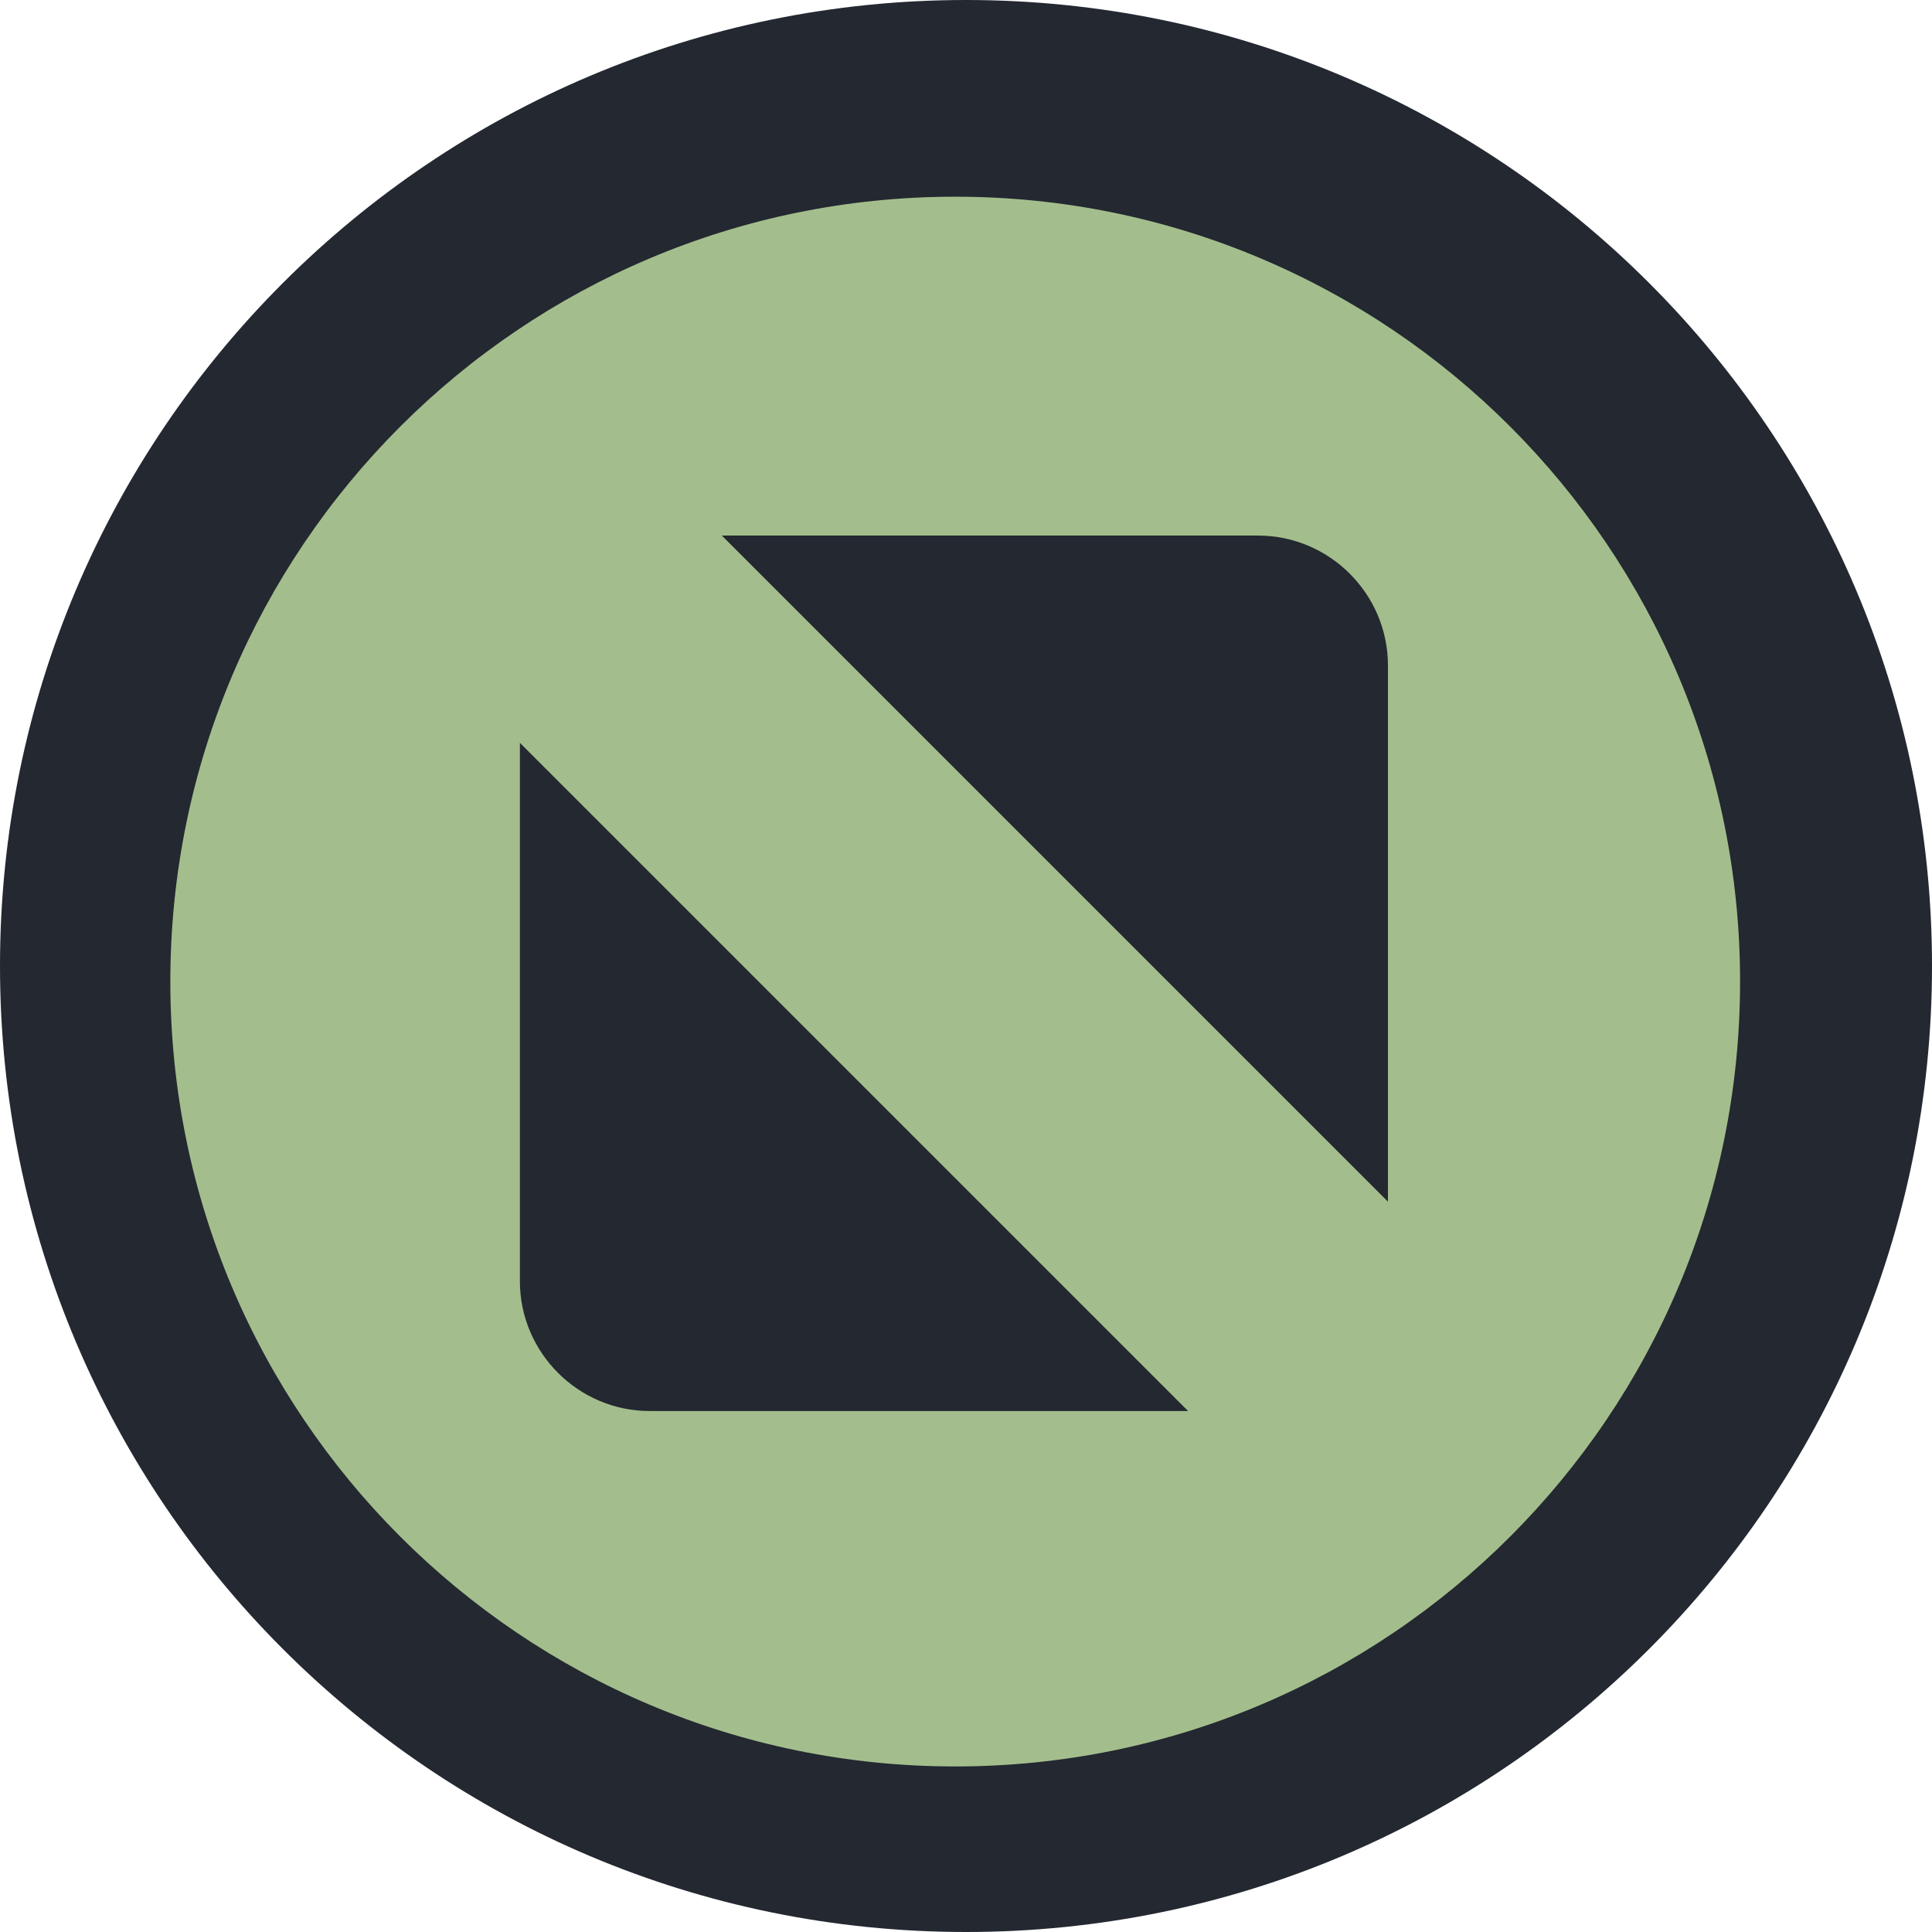
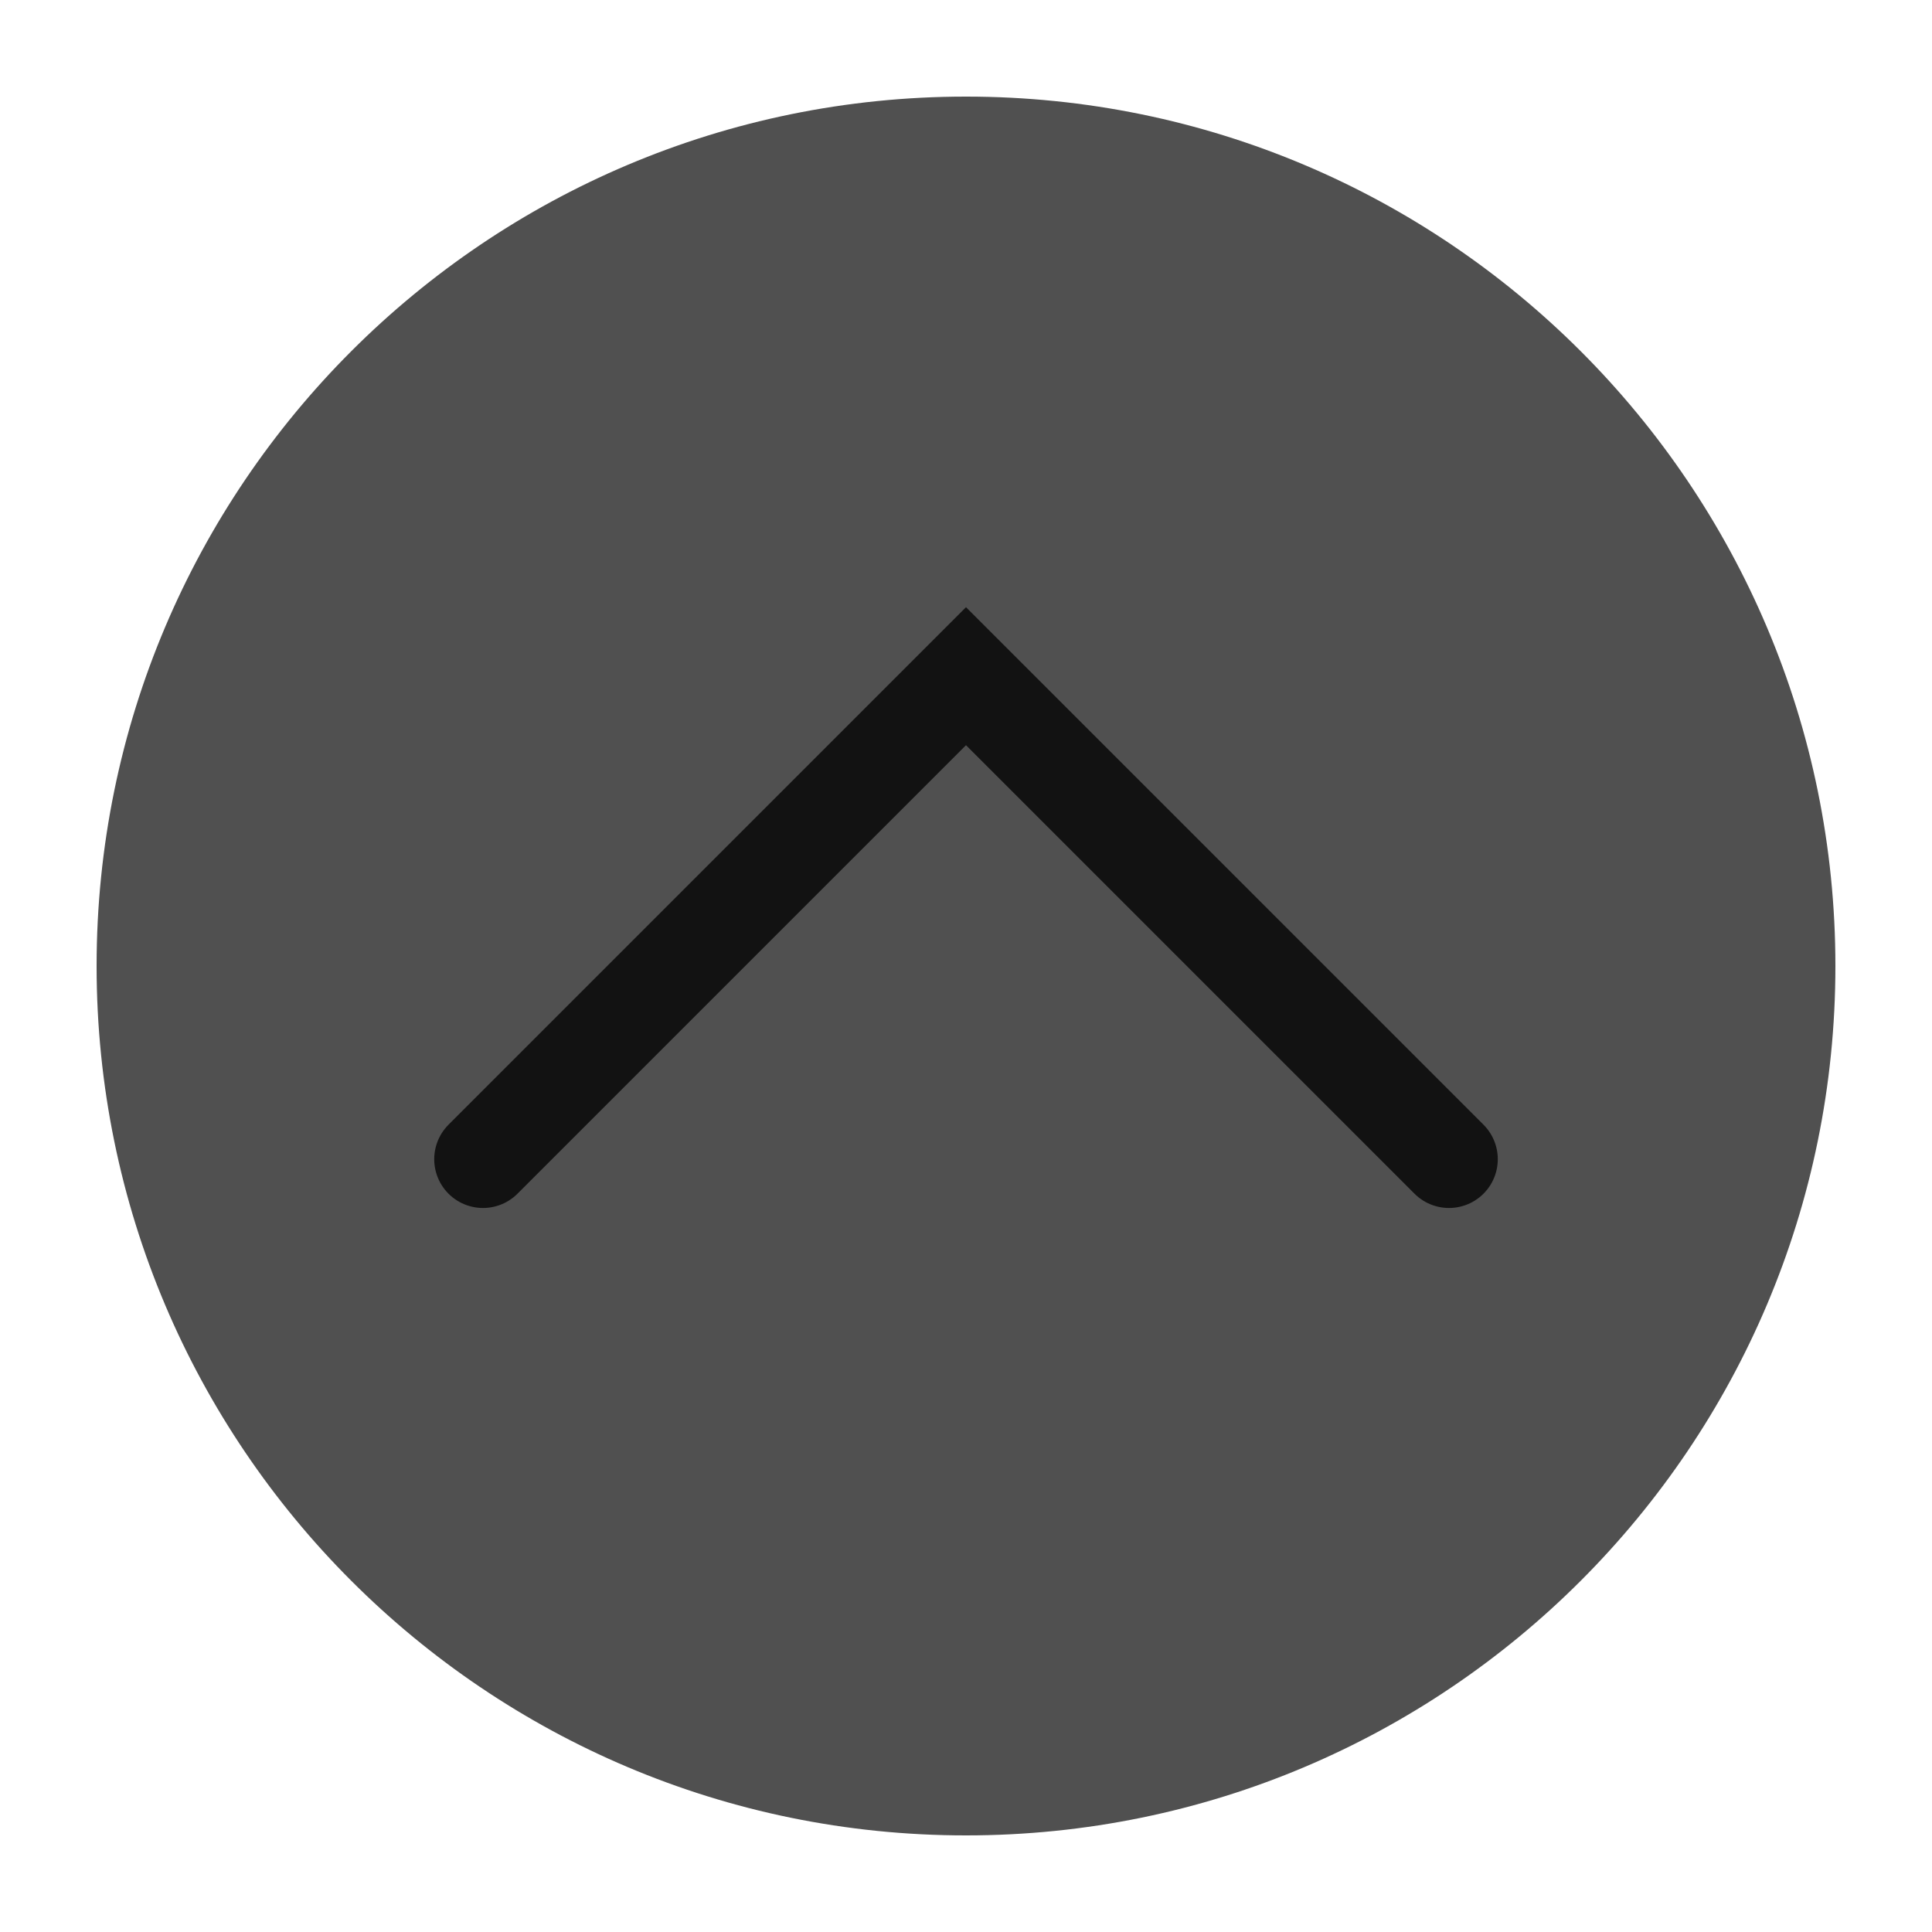
<svg xmlns="http://www.w3.org/2000/svg" viewBox="0 0 50 50" version="1.2" baseProfile="tiny">
  <defs>
</defs>
  <g fill="none" stroke="black" stroke-width="1" fill-rule="evenodd" stroke-linecap="square" stroke-linejoin="bevel">
-     <g fill="#232831" fill-opacity="1" stroke="none" transform="matrix(0.0548323,0,0,-0.0548326,-5.75553,50.0905)" font-family="Noto Sans" font-size="10" font-weight="400" font-style="normal">
-       <path vector-effect="none" fill-rule="evenodd" d="M560.906,1.65 C812.708,1.65 1016.84,205.779 1016.84,457.583 C1016.84,709.388 812.708,913.517 560.906,913.517 C309.096,913.517 104.966,709.388 104.966,457.583 C104.966,205.779 309.096,1.65 560.906,1.65 " />
+     <g fill="#505050" fill-opacity="1" stroke="none" transform="matrix(2.5,0,0,2.5,2.5,2.5)" font-family="Noto Sans" font-size="11" font-weight="400" font-style="normal">
+       <circle cx="9" cy="9" r="9" />
    </g>
-     <g fill="#a3be8c" fill-opacity="1" stroke="none" transform="matrix(0.0548323,0,0,-0.0548326,-5.75553,50.0905)" font-family="Noto Sans" font-size="10" font-weight="400" font-style="normal">
-       <path vector-effect="none" fill-rule="evenodd" d="M555.809,79.787 C760.401,79.787 926.255,245.644 926.255,450.234 C926.255,654.826 760.401,820.679 555.809,820.679 C351.214,820.679 185.36,654.826 185.36,450.234 C185.36,245.644 351.214,79.787 555.809,79.787 " />
+     <g fill="none" stroke="#121212" stroke-opacity="1" stroke-width="1.01" stroke-linecap="round" stroke-linejoin="miter" stroke-miterlimit="2" transform="matrix(2.5,0,0,2.5,2.5,2.5)" font-family="Noto Sans" font-size="11" font-weight="400" font-style="normal">
+       <polyline fill="none" vector-effect="none" points="4,11 9,6 14,11 " />
    </g>
-     <g fill="#232831" fill-opacity="1" stroke="none" transform="matrix(0.0548323,0,0,-0.0548326,-5.75553,50.0905)" font-family="Noto Sans" font-size="10" font-weight="400" font-style="normal">
-       <path vector-effect="none" fill-rule="evenodd" d="M445.662,660.736 L698.767,660.736 C732.469,660.736 760.047,633.159 760.047,599.454 L760.047,346.353 L445.662,660.736 M665.732,247.536 L411.628,247.536 C377.922,247.536 350.348,275.109 350.348,308.814 L350.348,562.917 L665.732,247.536" />
-     </g>
-     <g fill="none" stroke="#000000" stroke-opacity="1" stroke-width="1" stroke-linecap="square" stroke-linejoin="bevel" transform="matrix(1,0,0,1,0,0)" font-family="Noto Sans" font-size="10" font-weight="400" font-style="normal">
+     <g fill="none" stroke="#000000" stroke-opacity="1" stroke-width="1" stroke-linecap="square" stroke-linejoin="bevel" transform="matrix(1,0,0,1,0,0)" font-family="Noto Sans" font-size="11" font-weight="400" font-style="normal">
</g>
  </g>
</svg>
